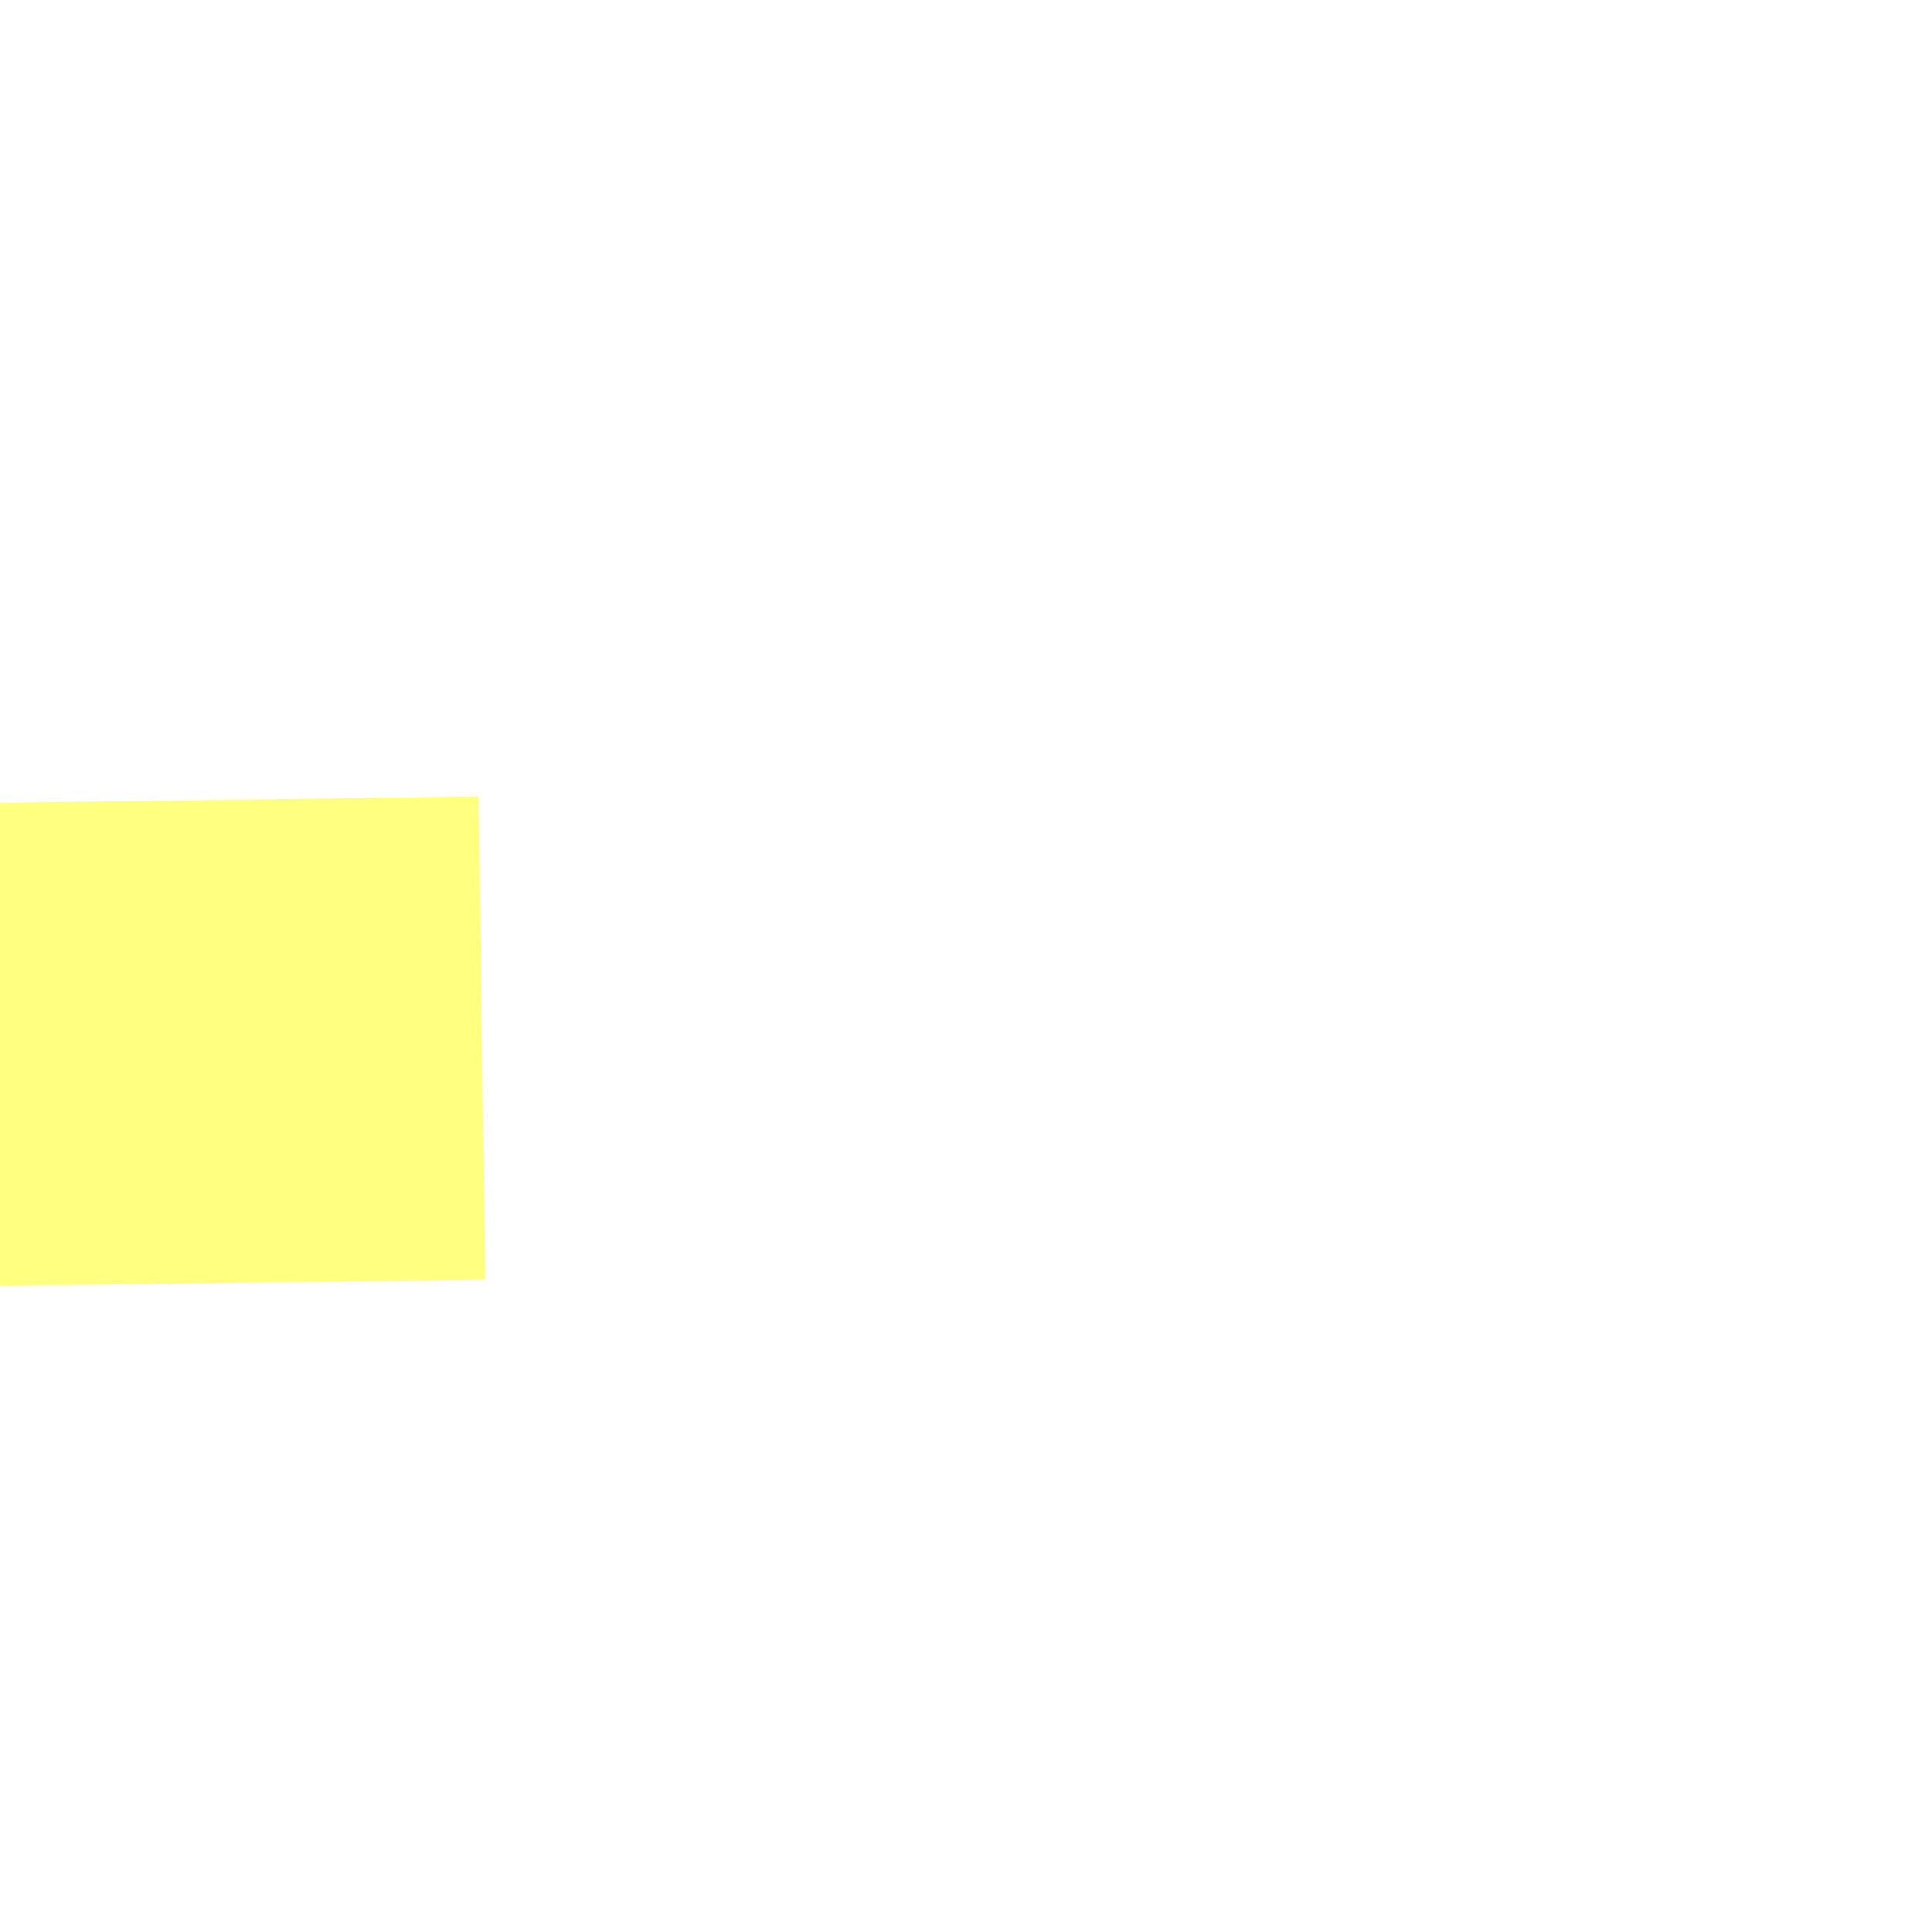
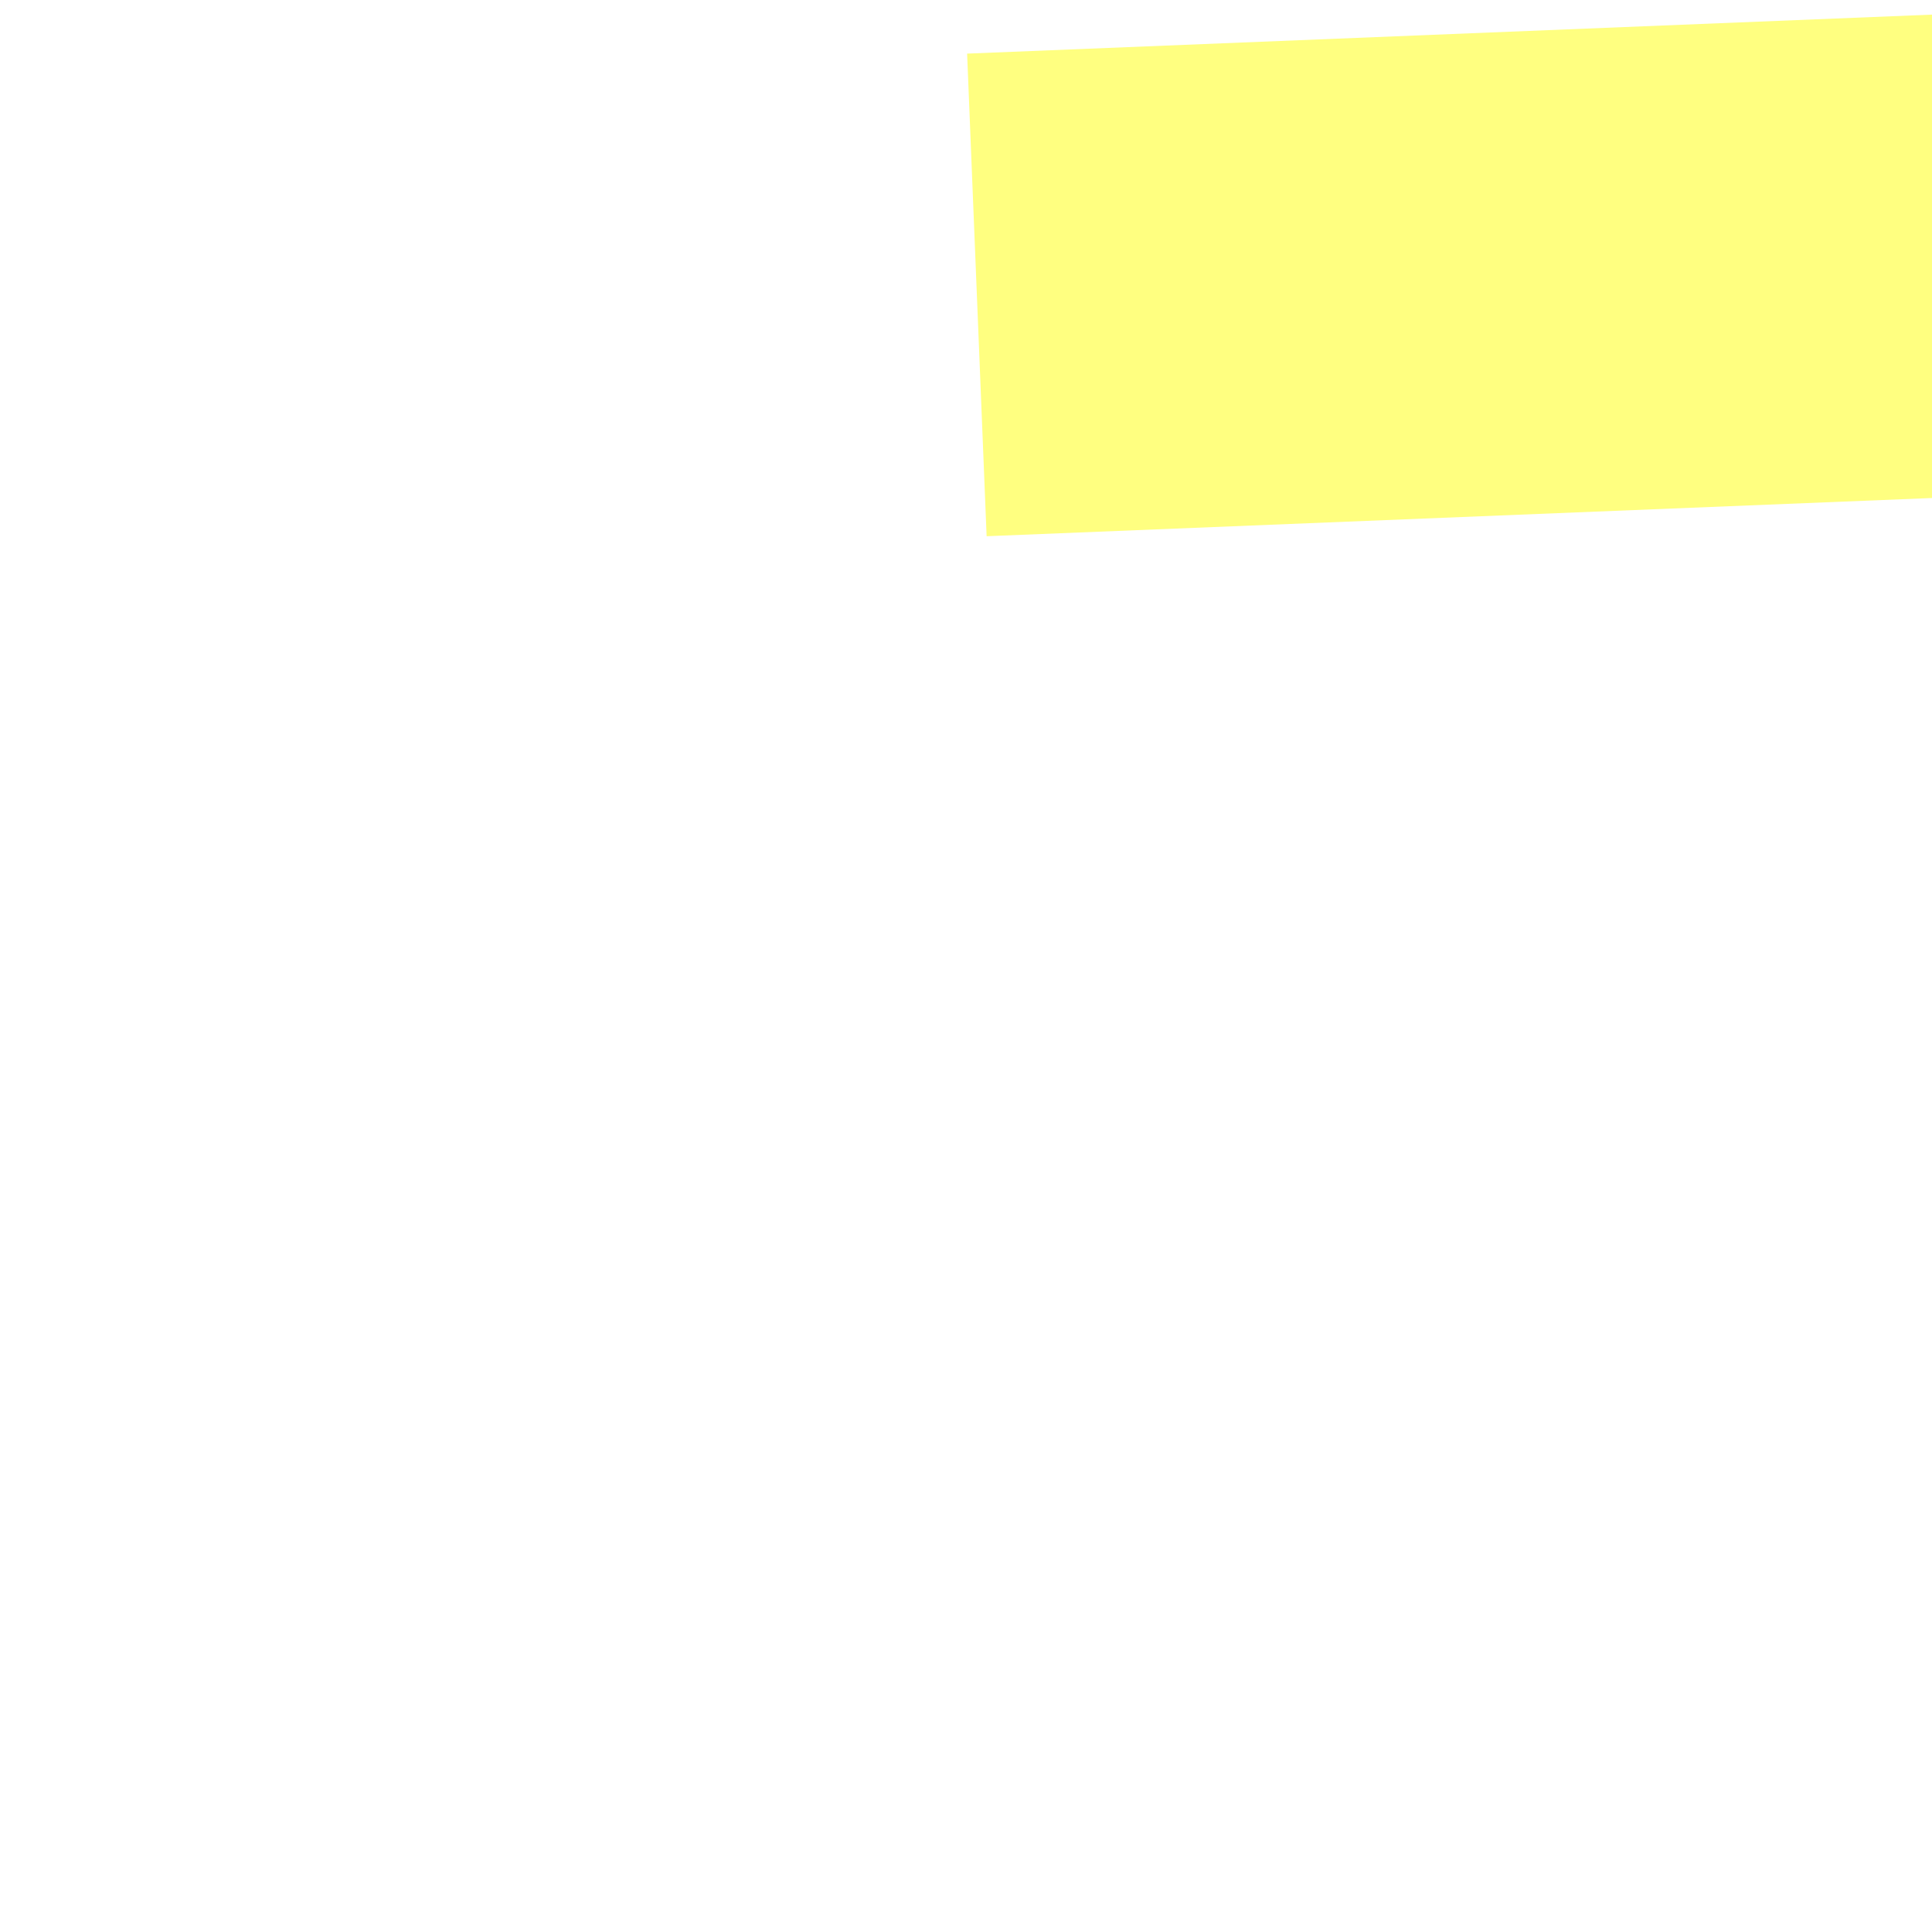
- <svg xmlns="http://www.w3.org/2000/svg" version="1.1" width="4px" height="4px" preserveAspectRatio="xMinYMid meet" viewBox="300 7087  4 2">
-   <path d="M 295 7094.8  L 301 7088.5  L 295 7082.2  L 295 7094.8  Z " fill-rule="nonzero" fill="#ffff80" stroke="none" transform="matrix(-0.9999088 0.01350519 -0.01350519 -0.9999088 645.7065 14172.64 )" />
-   <path d="M 249 7088.5  L 296 7088.5  " stroke-width="1" stroke-dasharray="9,4" stroke="#ffff80" fill="none" transform="matrix(-0.9999088 0.01350519 -0.01350519 -0.9999088 645.7065 14172.64 )" />
+ <svg xmlns="http://www.w3.org/2000/svg" version="1.1" width="4px" height="4px" preserveAspectRatio="xMinYMid meet" viewBox="512 6815  4 2">
+   <path d="M 563 6819.8  L 569 6813.5  L 563 6807.2  L 563 6819.8  Z " fill-rule="nonzero" fill="#ffff80" stroke="none" transform="matrix(0.9991843 -0.04038241 0.04038241 0.9991843 -274.7038 27.42486 )" />
+   <path d="M 514 6813.5  L 564 6813.5  " stroke-width="1" stroke-dasharray="9,4" stroke="#ffff80" fill="none" transform="matrix(0.9991843 -0.04038241 0.04038241 0.9991843 -274.7038 27.42486 )" />
</svg>
